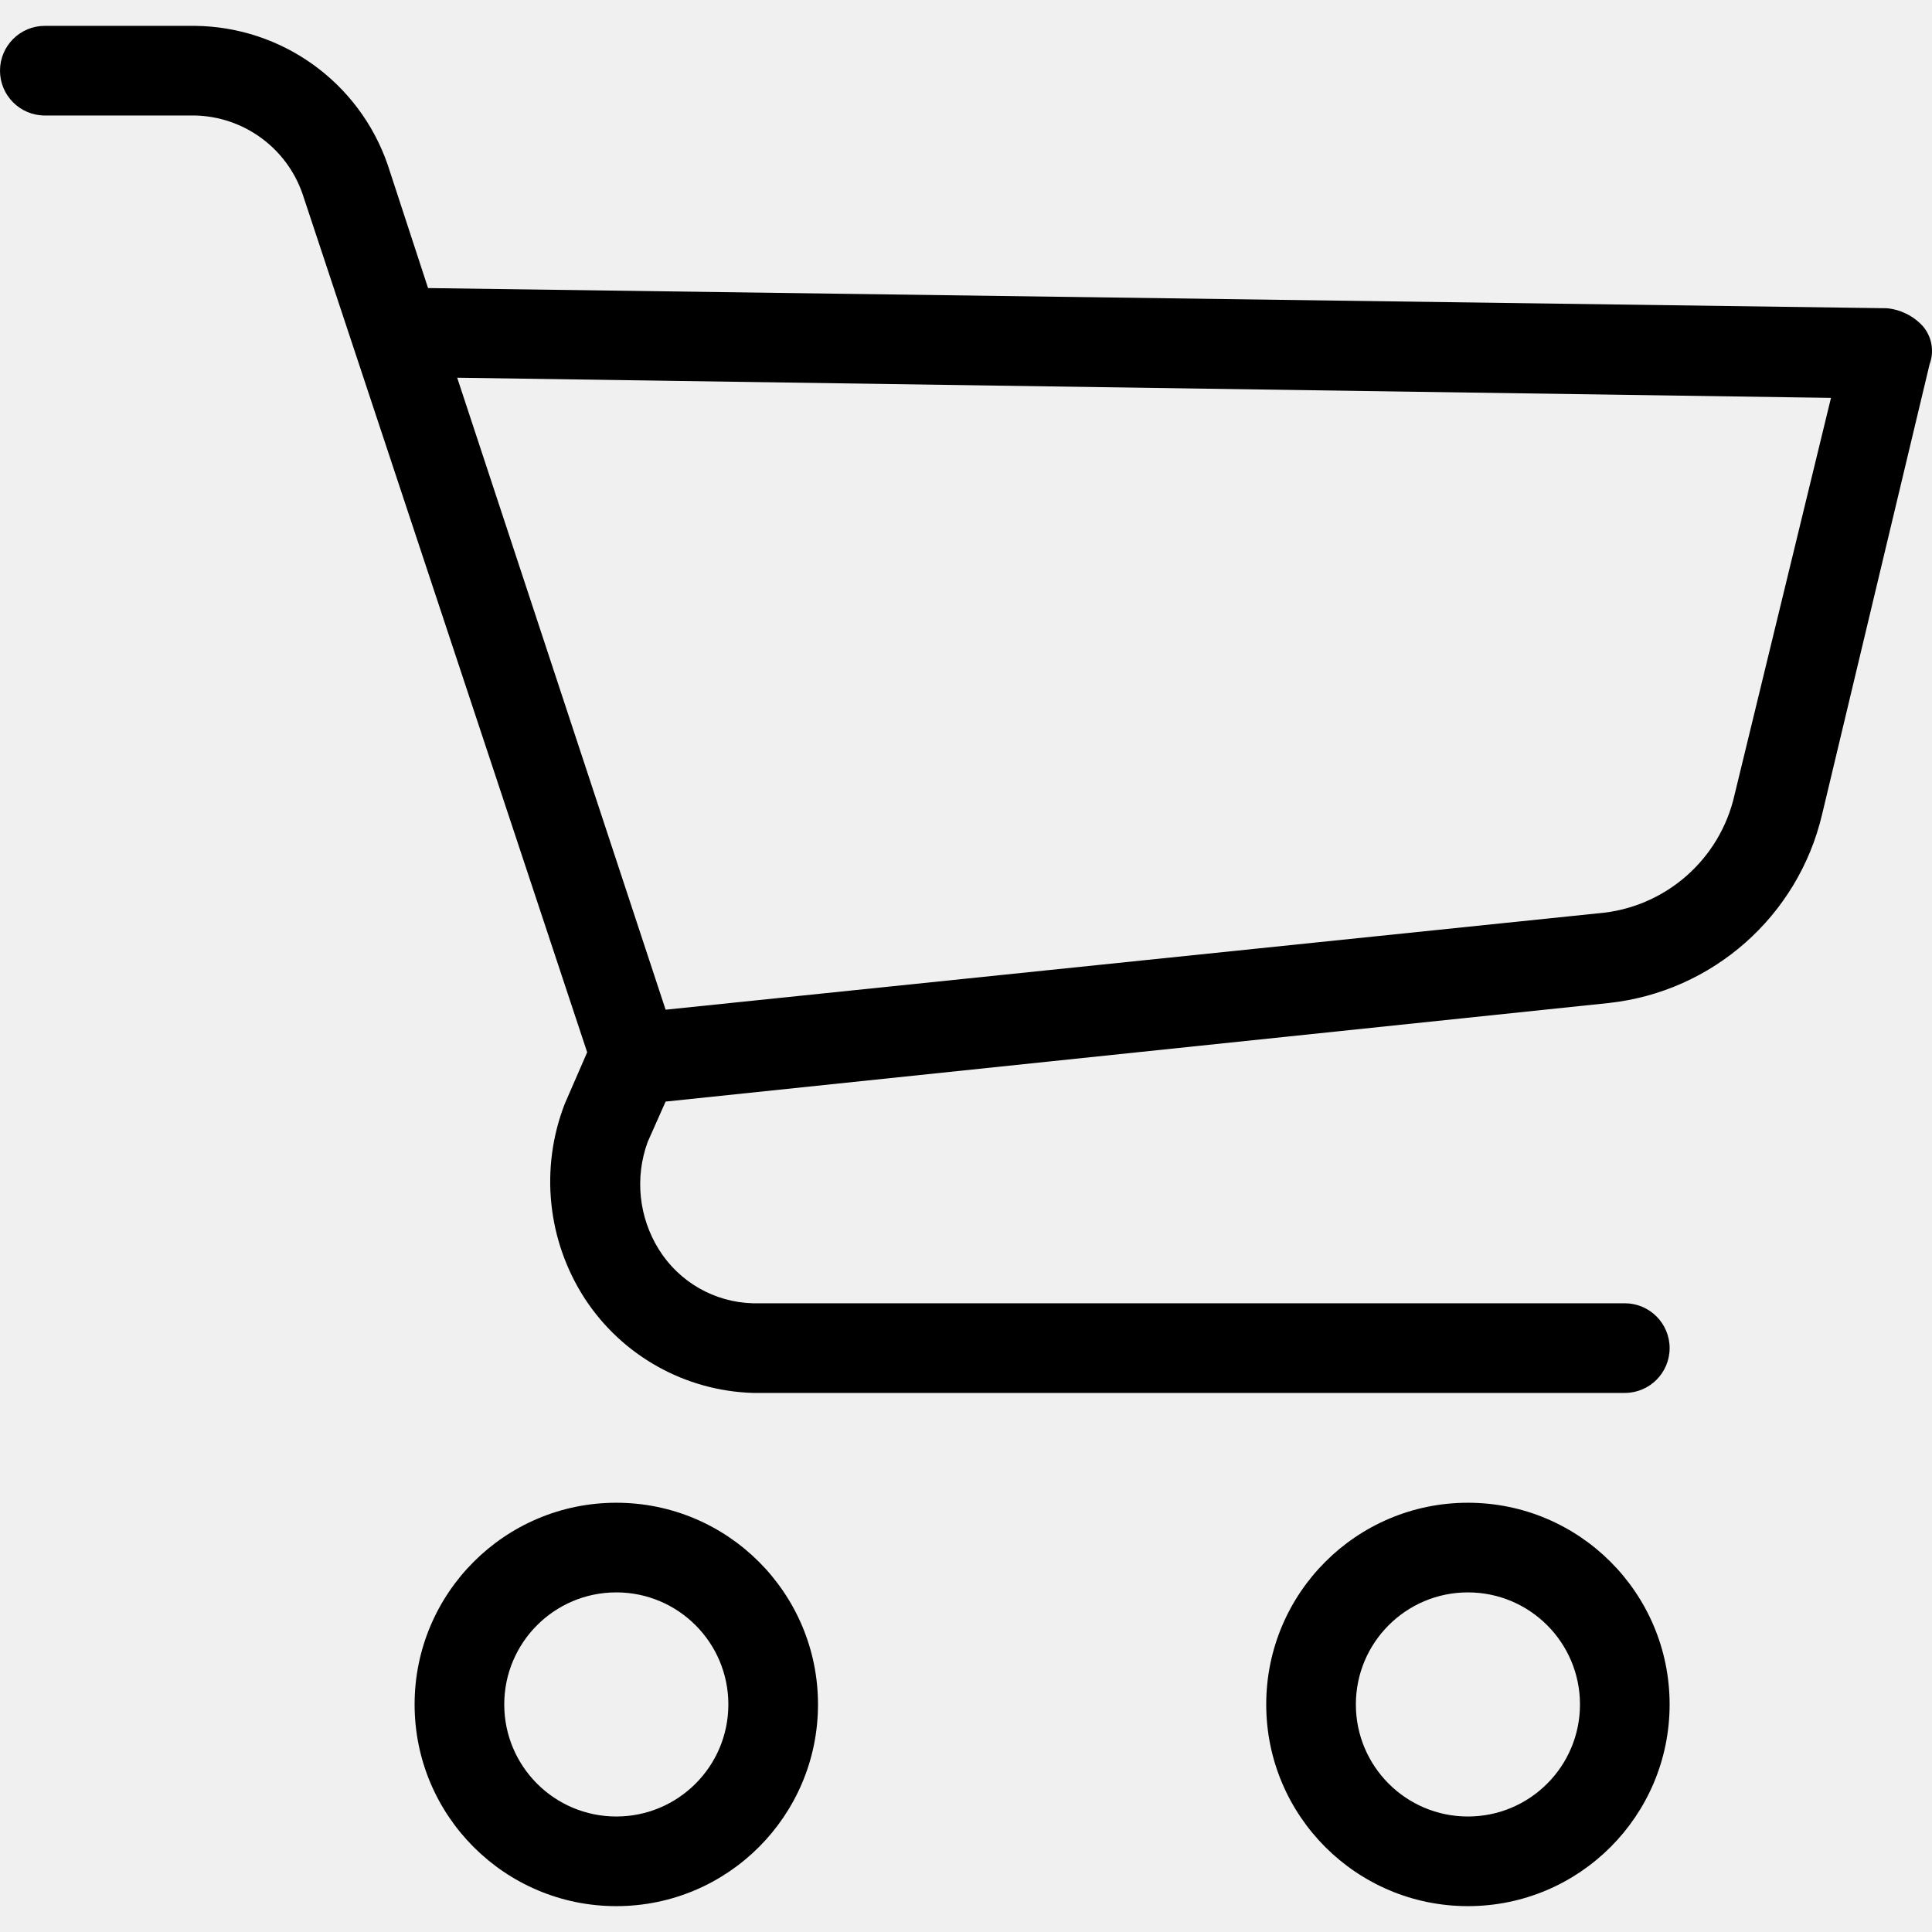
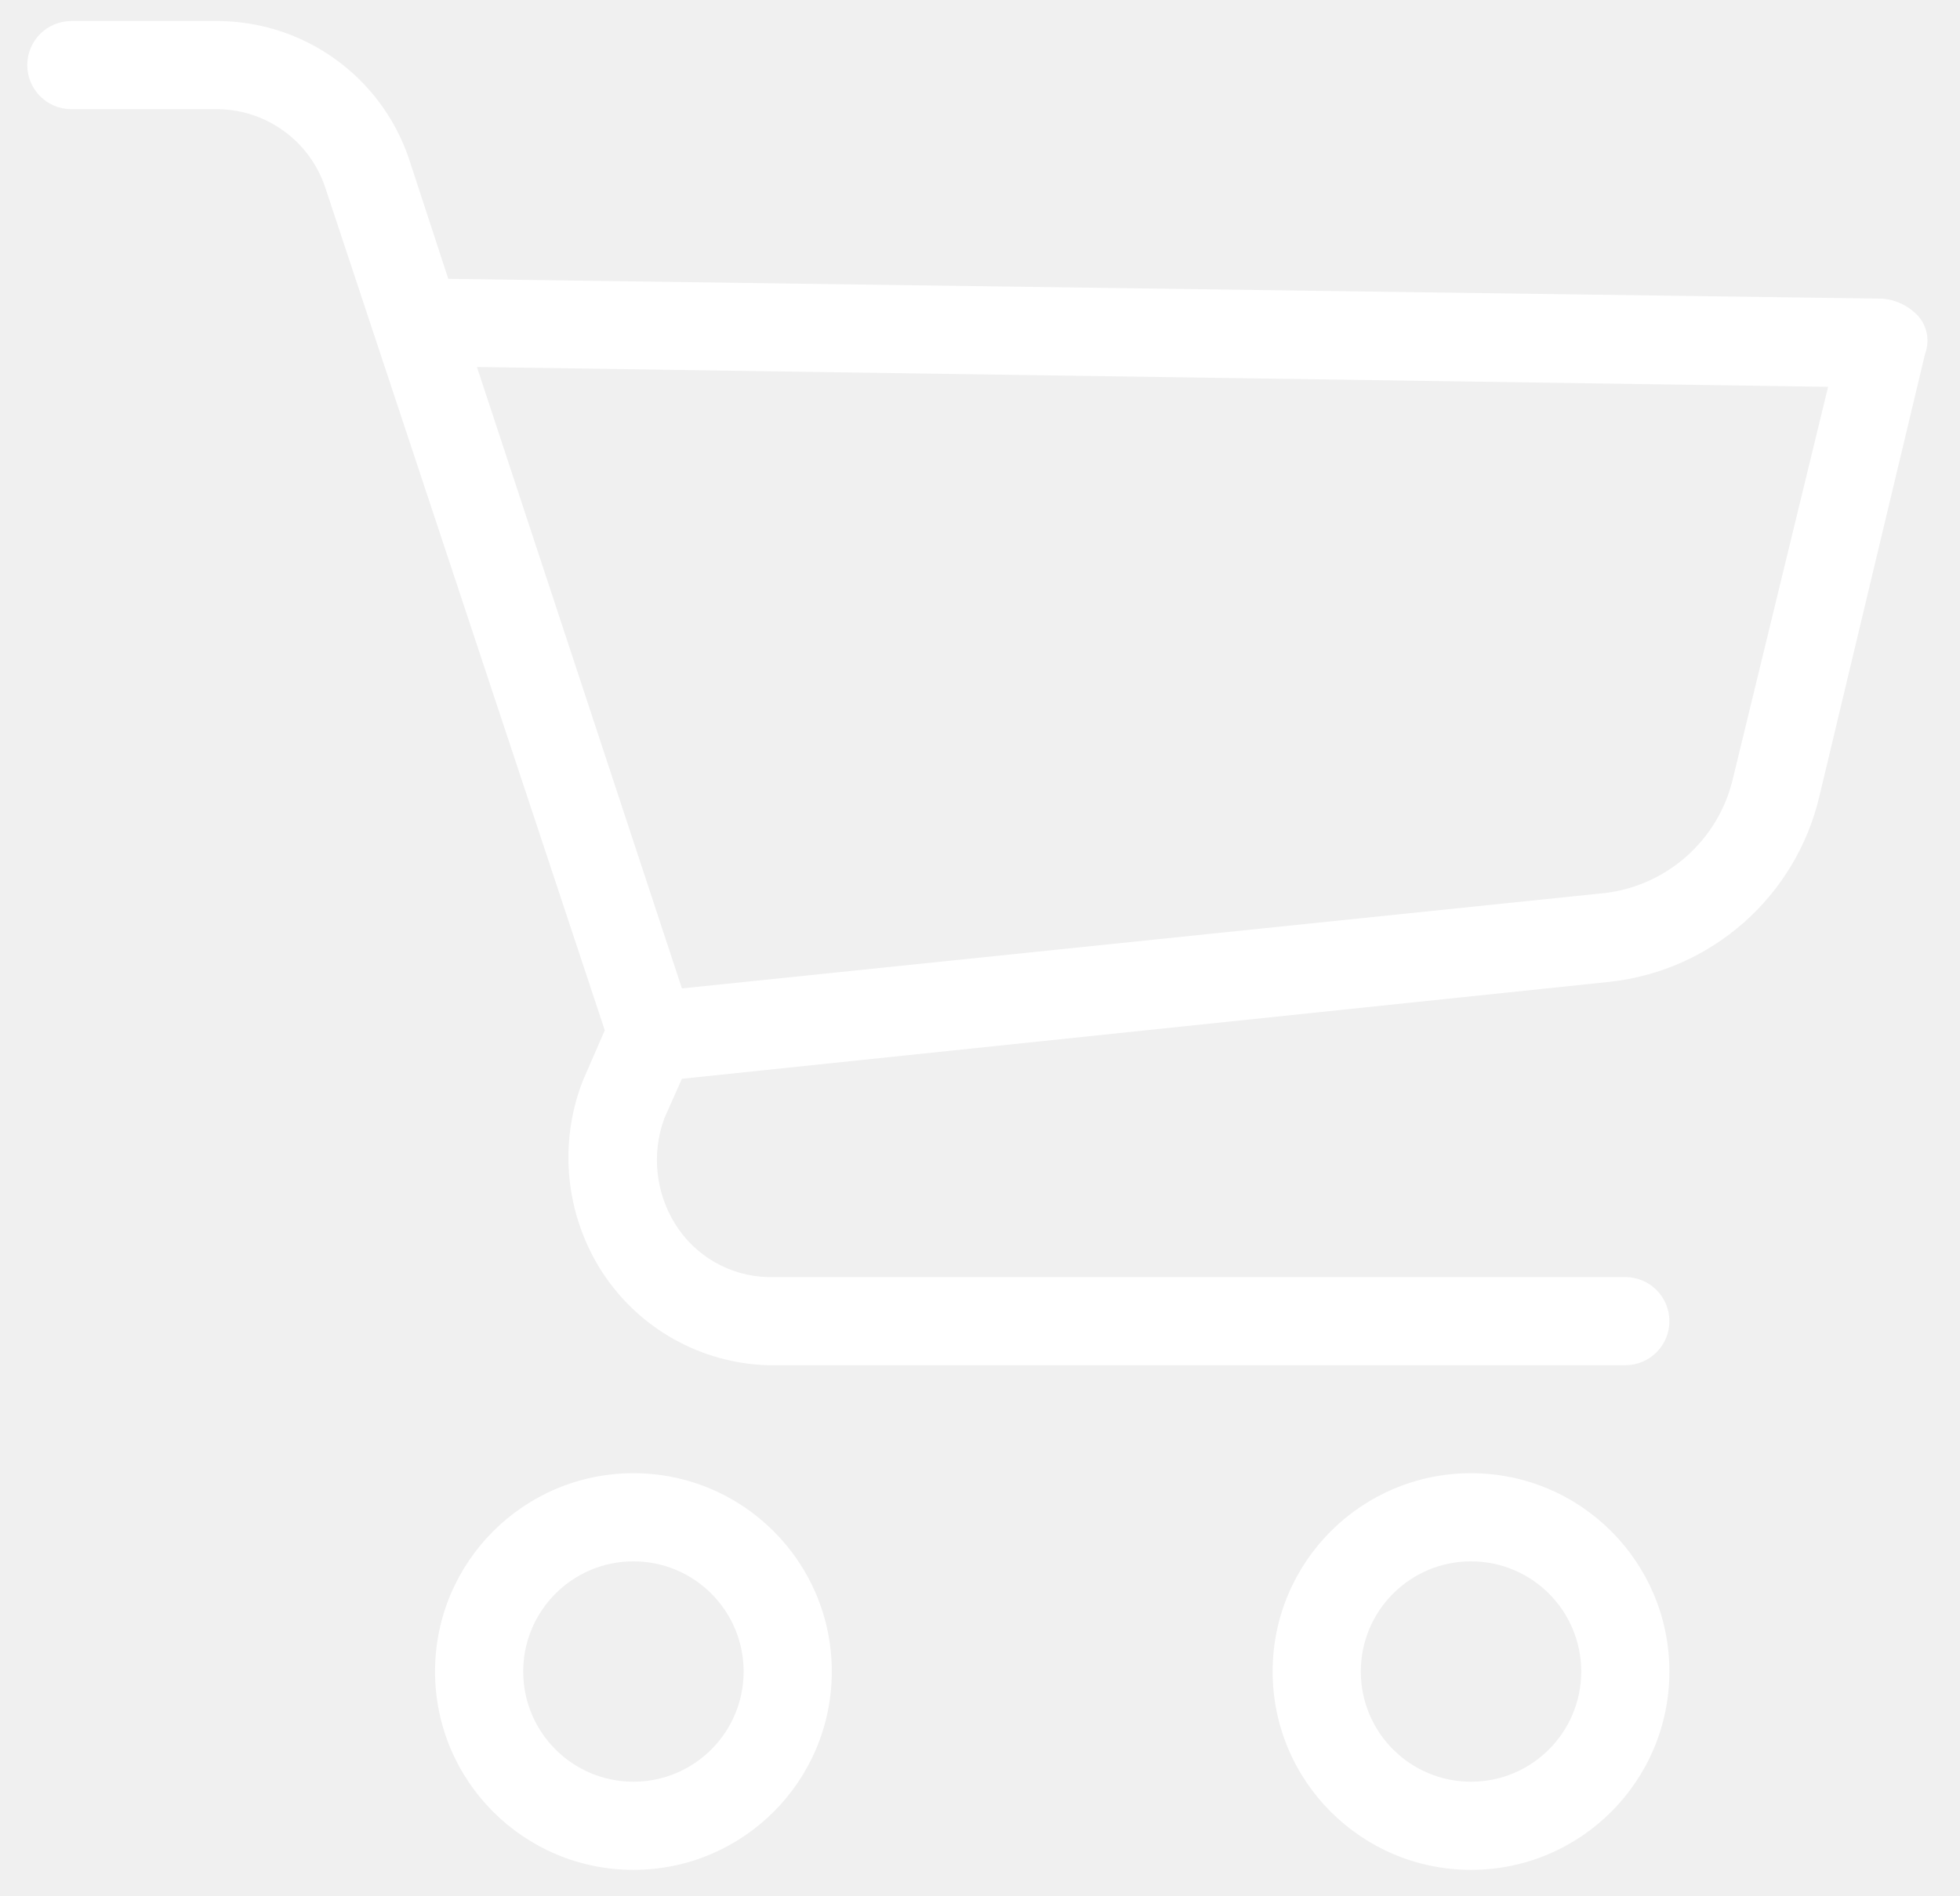
- <svg xmlns="http://www.w3.org/2000/svg" version="1.1" id="Capa_1" x="0px" y="0px" viewBox="0 0 450.391 450.391" style="enable-background:new 0 0 450.391 450.391;" xml:space="preserve">
+ <svg xmlns="http://www.w3.org/2000/svg" version="1.1" id="Capa_1" x="0px" y="0px" width="1114px" height="1077.5px" viewBox="404.5 2.5 1114 1077.5" enable-background="new 404.5 2.5 1114 1077.5" xml:space="preserve">
  <g>
    <g>
      <g>
-         <path d="M143.673,350.322c-25.969,0-47.02,21.052-47.02,47.02c0,25.969,21.052,47.02,47.02,47.02     c25.969,0,47.02-21.052,47.02-47.02C190.694,371.374,169.642,350.322,143.673,350.322z M143.673,423.465     c-14.427,0-26.122-11.695-26.122-26.122c0-14.427,11.695-26.122,26.122-26.122c14.427,0,26.122,11.695,26.122,26.122     C169.796,411.77,158.1,423.465,143.673,423.465z" />
-         <path d="M342.204,350.322c-25.969,0-47.02,21.052-47.02,47.02c0,25.969,21.052,47.02,47.02,47.02s47.02-21.052,47.02-47.02     C389.224,371.374,368.173,350.322,342.204,350.322z M342.204,423.465c-14.427,0-26.122-11.695-26.122-26.122     c0-14.427,11.695-26.122,26.122-26.122s26.122,11.695,26.122,26.122C368.327,411.77,356.631,423.465,342.204,423.465z" />
-         <path d="M448.261,76.037c-2.176-2.377-5.153-3.865-8.359-4.18L99.788,67.155L90.384,38.42     C83.759,19.211,65.771,6.243,45.453,6.028H10.449C4.678,6.028,0,10.706,0,16.477s4.678,10.449,10.449,10.449h35.004     c11.361,0.251,21.365,7.546,25.078,18.286l66.351,200.098l-5.224,12.016c-5.827,15.026-4.077,31.938,4.702,45.453     c8.695,13.274,23.323,21.466,39.184,21.943h203.233c5.771,0,10.449-4.678,10.449-10.449c0-5.771-4.678-10.449-10.449-10.449     H175.543c-8.957-0.224-17.202-4.936-21.943-12.539c-4.688-7.51-5.651-16.762-2.612-25.078l4.18-9.404l219.951-22.988     c24.16-2.661,44.034-20.233,49.633-43.886l25.078-105.012C450.96,81.893,450.36,78.492,448.261,76.037z M404.376,185.228     c-3.392,15.226-16.319,26.457-31.869,27.69l-217.339,22.465L106.58,88.053l320.261,4.702L404.376,185.228z" />
+         <path fill="#FFFFFF" d="M764.516,840.042c-62.271,0-112.75,50.481-112.75,112.75c0,62.271,50.48,112.751,112.75,112.751     c62.271,0,112.75-50.481,112.75-112.751C877.268,890.524,826.788,840.042,764.516,840.042z M764.516,1015.434     c-34.595,0-62.639-28.044-62.639-62.639s28.044-62.639,62.639-62.639s62.638,28.044,62.638,62.639     C827.157,987.39,799.111,1015.434,764.516,1015.434z" />
+         <path fill="#FFFFFF" d="M1240.577,840.042c-62.271,0-112.75,50.481-112.75,112.75c0,62.271,50.481,112.751,112.75,112.751     s112.75-50.481,112.75-112.751C1353.327,890.524,1302.848,840.042,1240.577,840.042z M1240.577,1015.434     c-34.595,0-62.639-28.044-62.639-62.639s28.044-62.639,62.639-62.639s62.639,28.044,62.639,62.639     C1303.218,987.39,1275.172,1015.434,1240.577,1015.434z" />
+         <path fill="#FFFFFF" d="M1494.892,182.33c-5.218-5.7-12.356-9.268-20.044-10.023l-815.564-11.274l-22.551-68.904     c-15.886-46.062-59.02-77.158-107.74-77.674h-83.937C431.218,14.454,420,25.672,420,39.51c0,13.839,11.218,25.057,25.057,25.057     h83.937c27.242,0.602,51.231,18.095,60.135,43.848l159.104,479.818l-12.527,28.813c-13.973,36.031-9.776,76.585,11.275,108.992     c20.85,31.83,55.927,51.474,93.96,52.618h487.336c13.838,0,25.056-11.218,25.056-25.057c0-13.838-11.218-25.056-25.056-25.056     H840.937c-21.478-0.537-41.248-11.836-52.617-30.067c-11.241-18.009-13.551-40.193-6.264-60.135l10.023-22.55l527.425-55.124     c57.934-6.381,105.59-48.517,119.016-105.234l60.135-251.811C1501.365,196.372,1499.926,188.217,1494.892,182.33z      M1389.66,444.161c-8.134,36.511-39.131,63.441-76.419,66.398L792.08,564.429L675.57,211.144l767.959,11.275L1389.66,444.161z" />
      </g>
    </g>
  </g>
-   <g>
- </g>
-   <g>
- </g>
-   <g>
- </g>
-   <g>
- </g>
-   <g>
- </g>
-   <g>
- </g>
-   <g>
- </g>
-   <g>
- </g>
-   <g>
- </g>
-   <g>
- </g>
-   <g>
- </g>
-   <g>
- </g>
-   <g>
- </g>
-   <g>
- </g>
-   <g>
- </g>
</svg>
